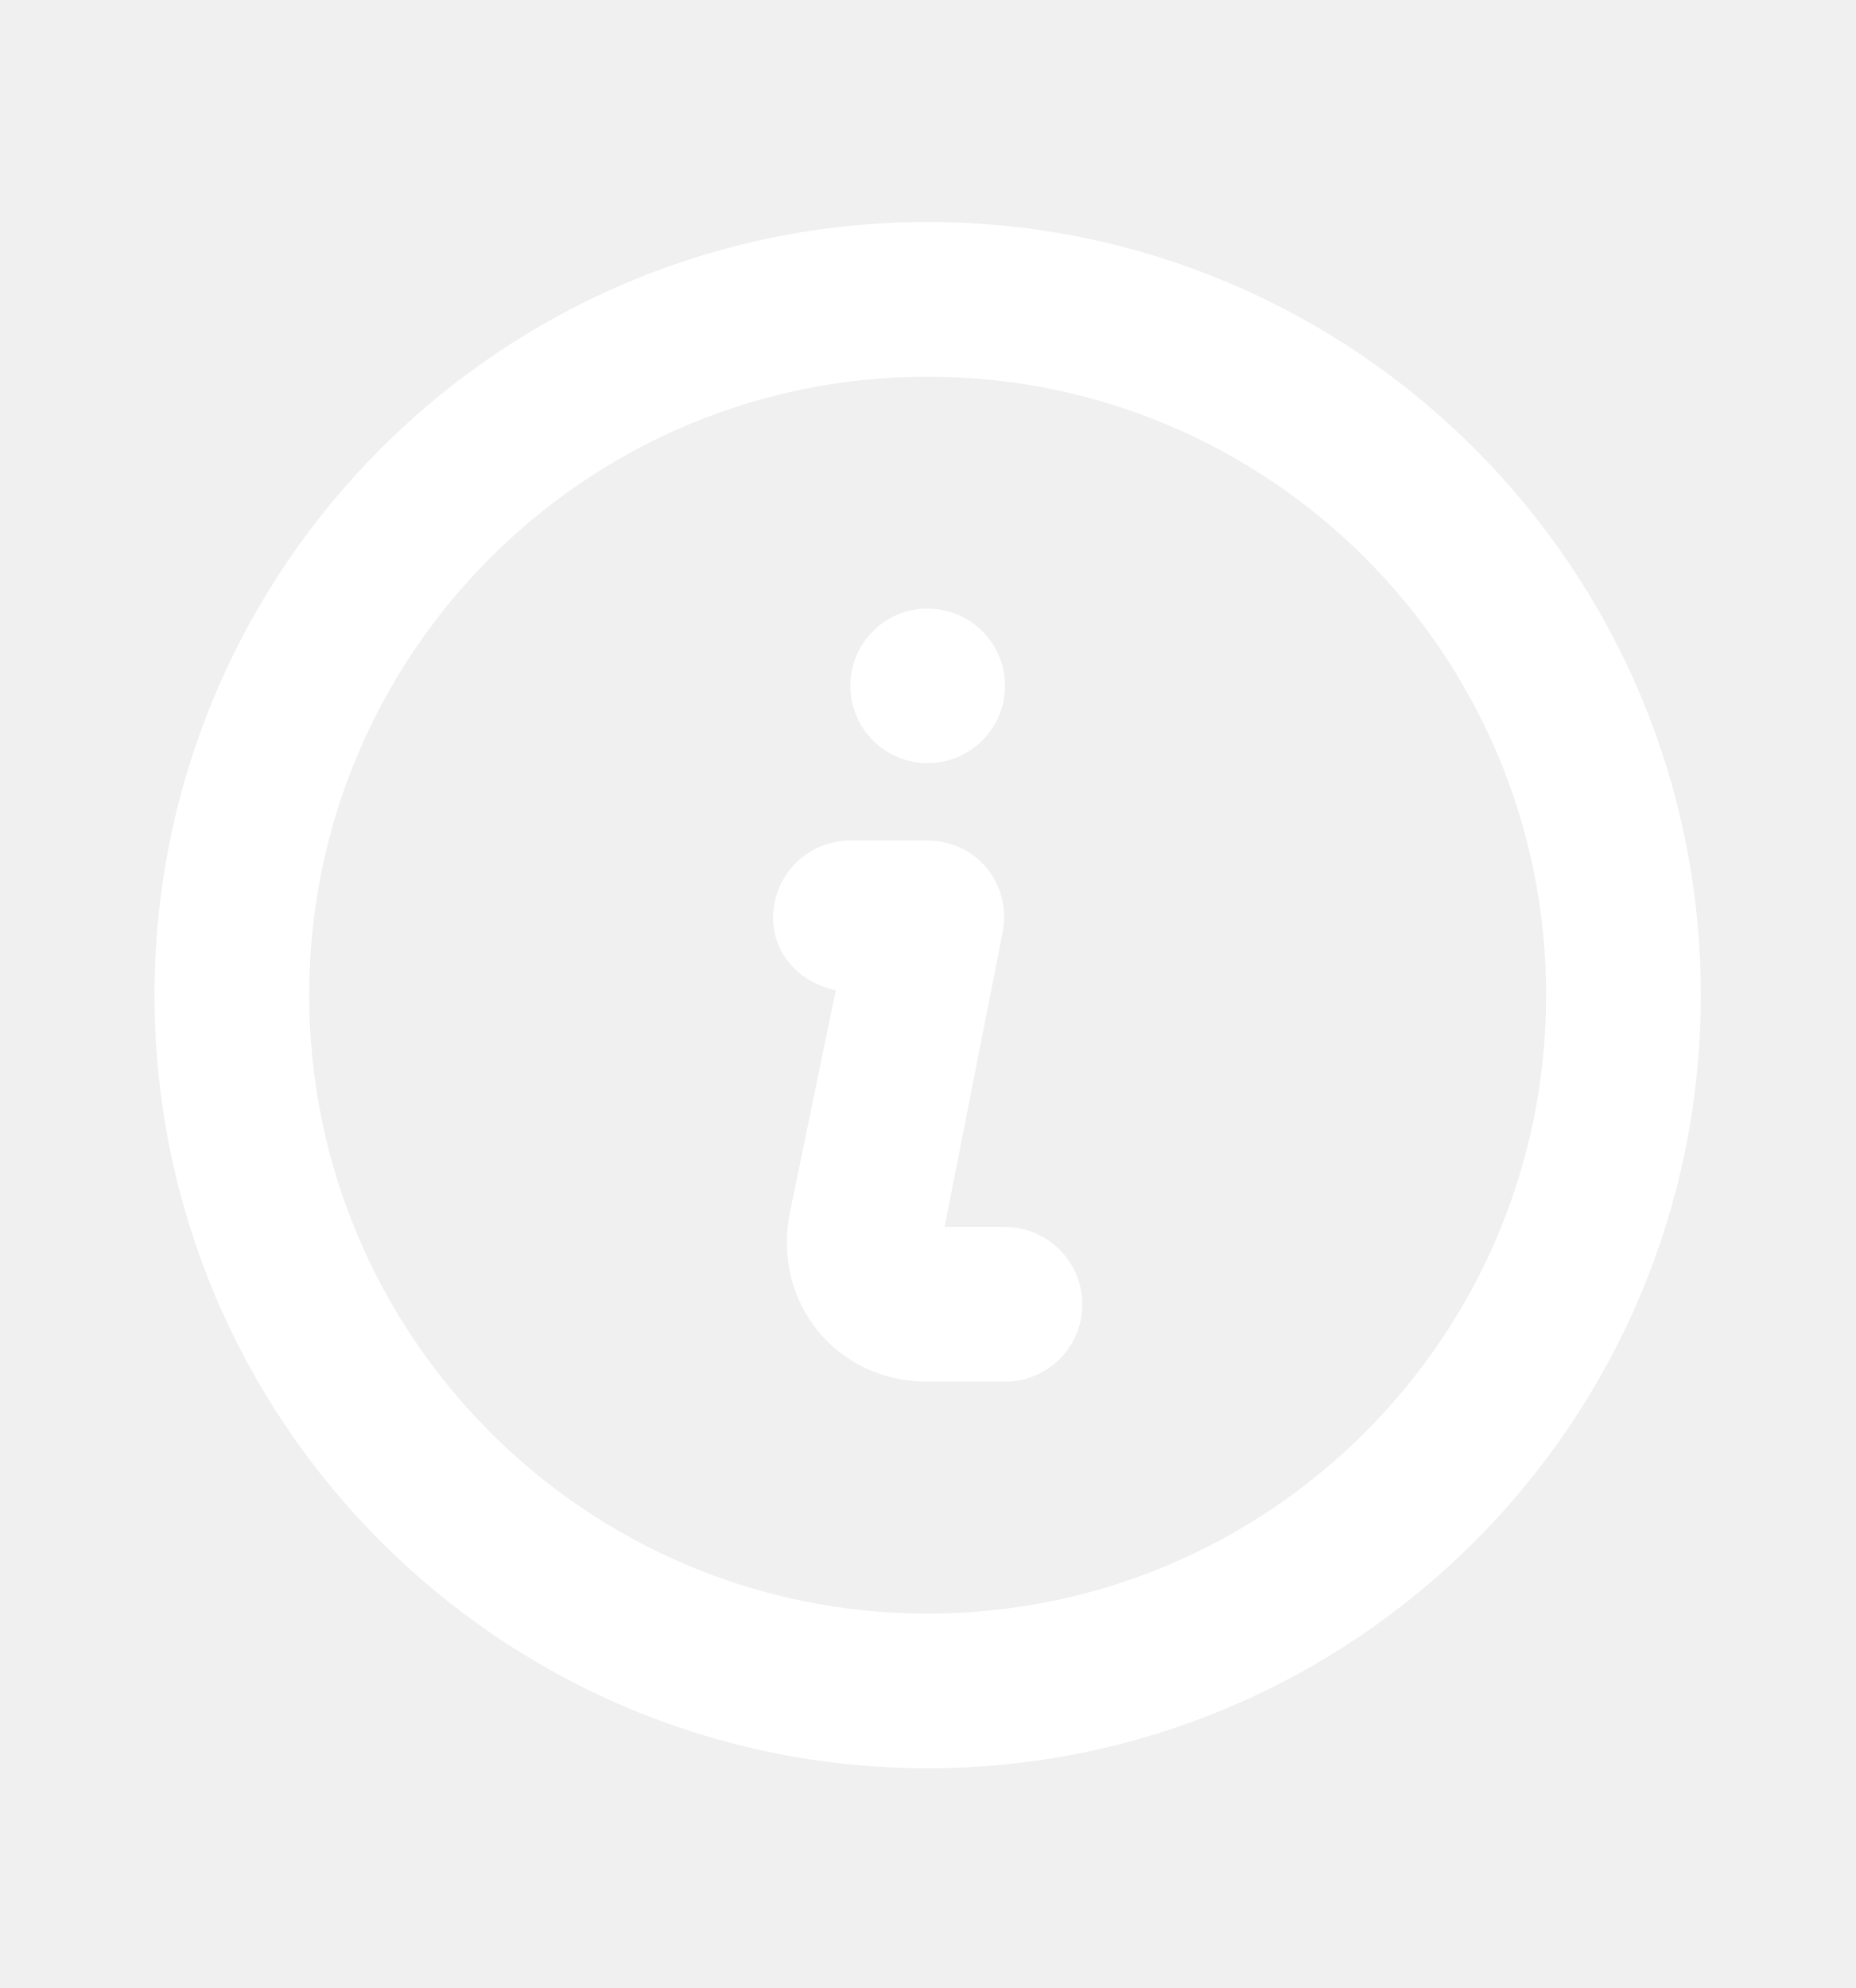
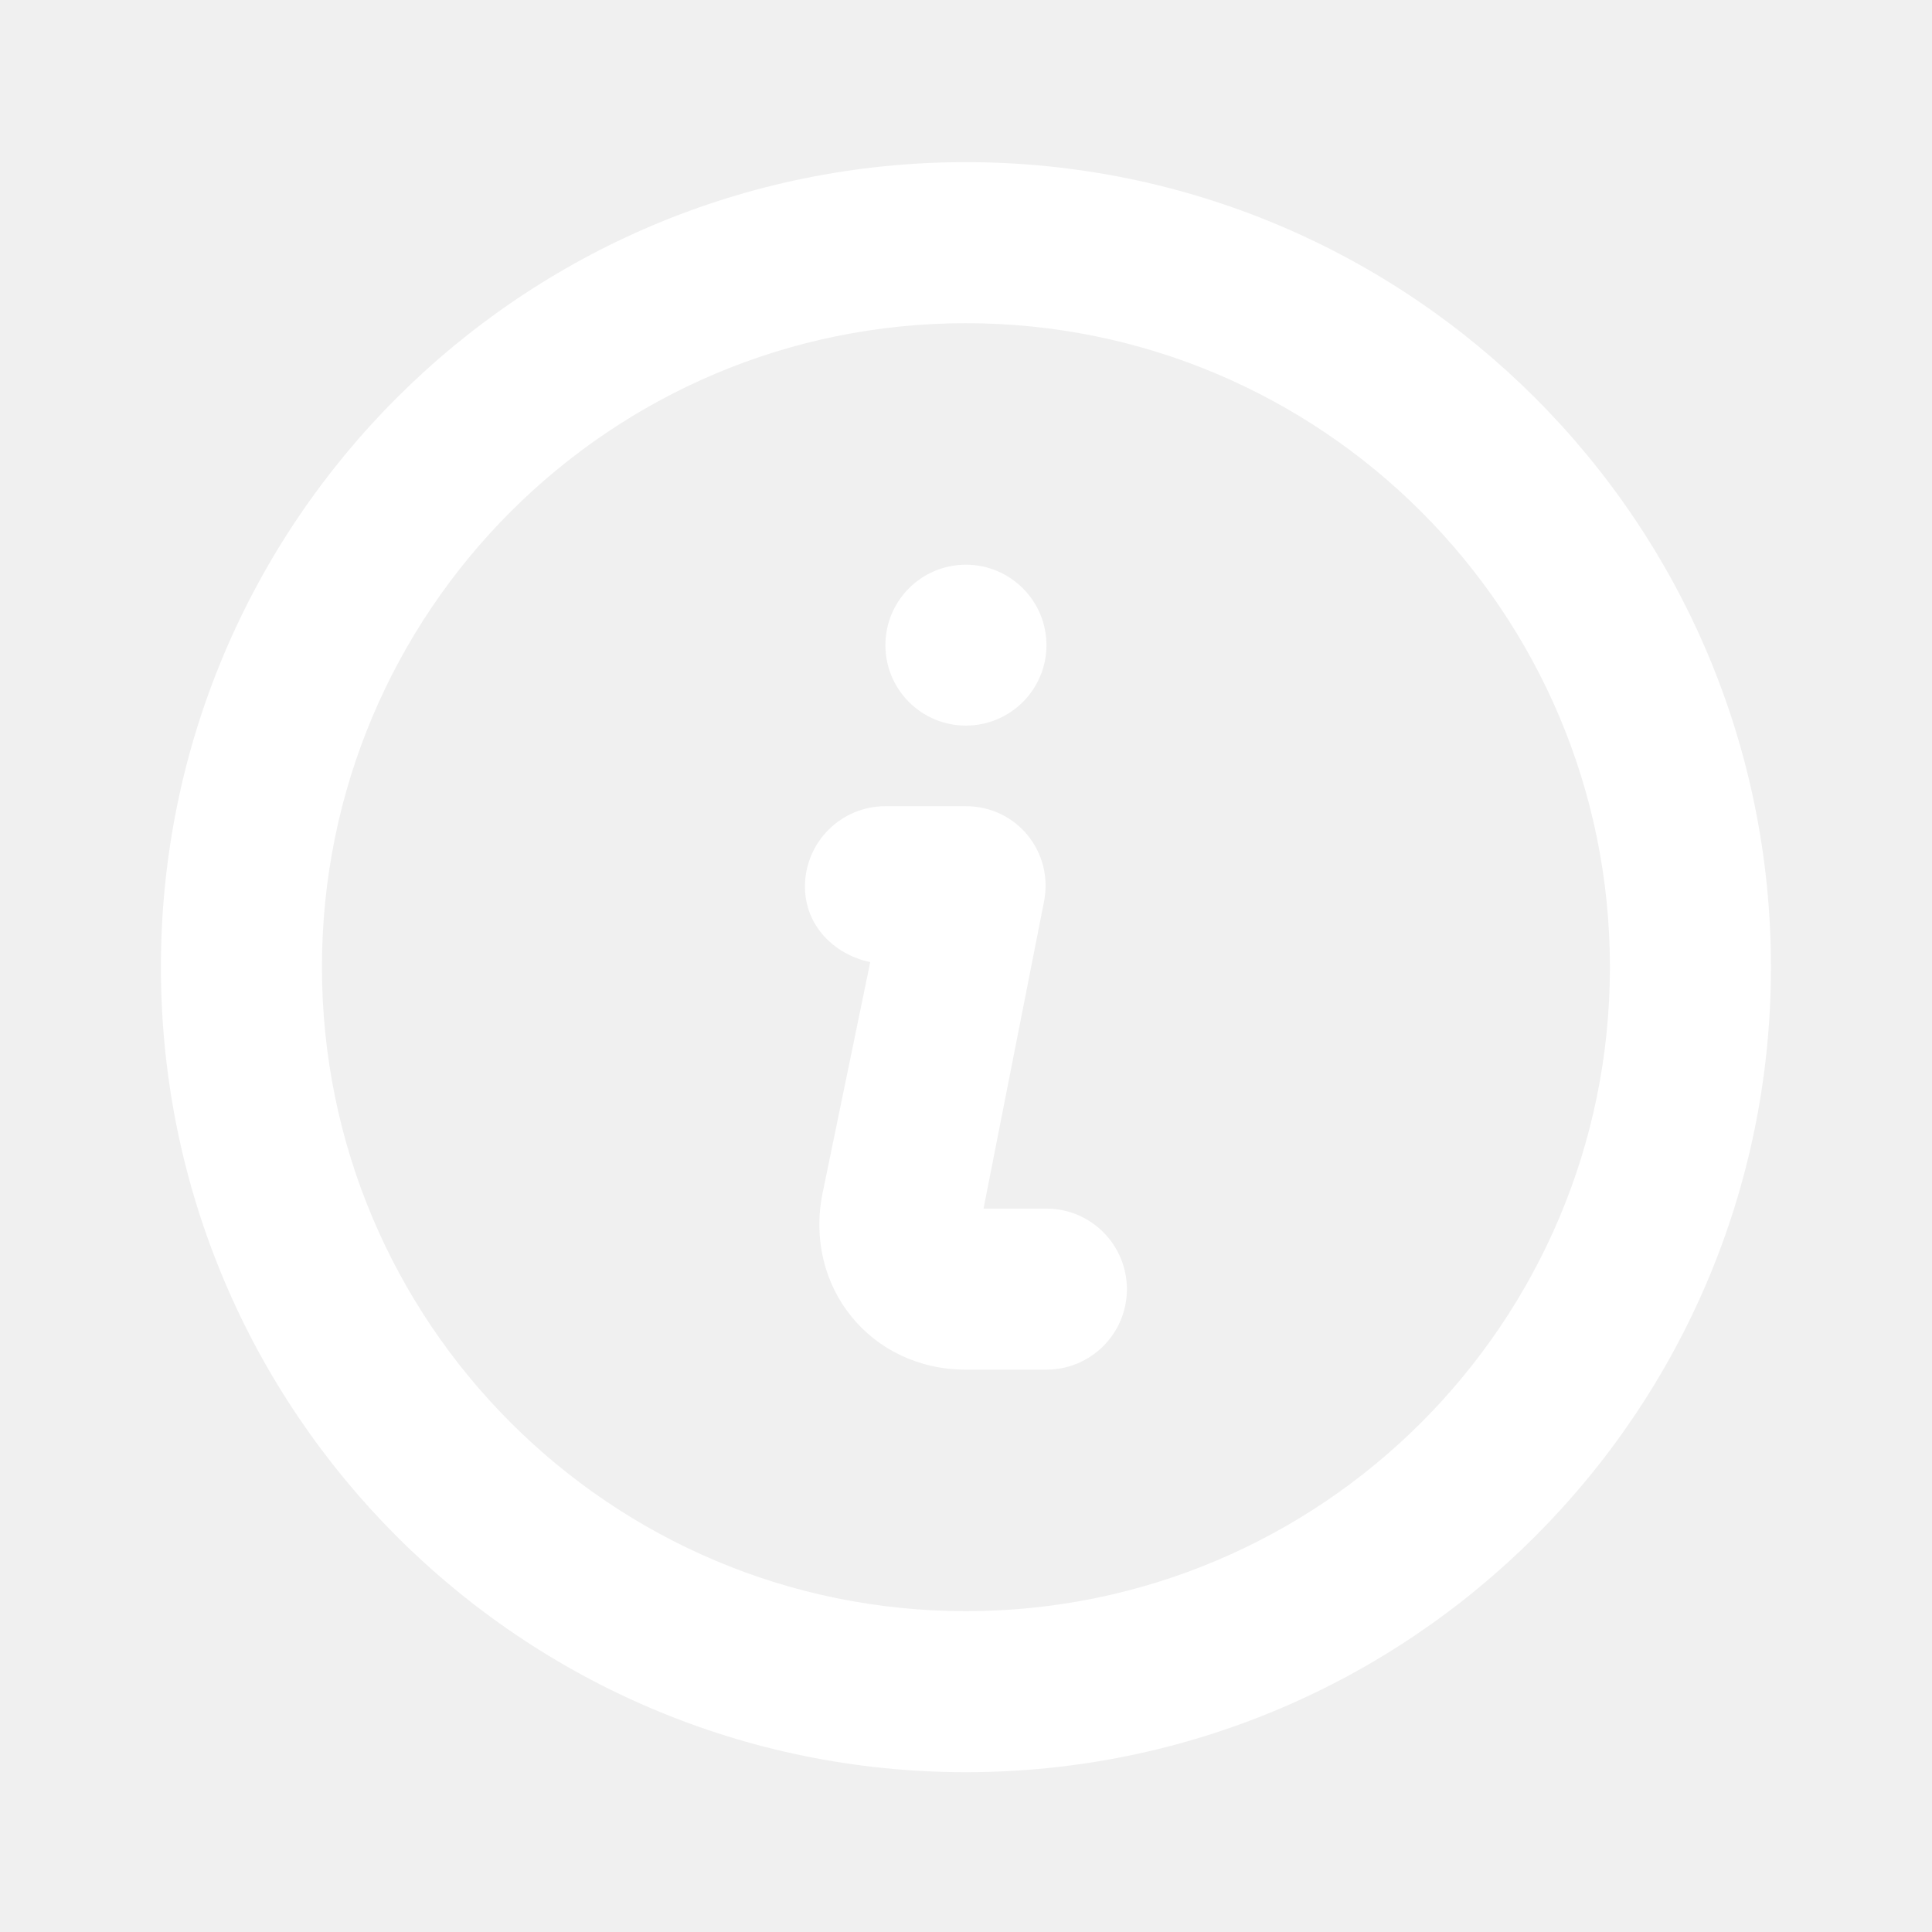
- <svg xmlns="http://www.w3.org/2000/svg" width="14" height="15" viewBox="0 0 14 15" fill="none">
-   <path opacity="0.989" d="M6.999 1.675C3.778 1.675 1.166 4.286 1.166 7.508C1.166 10.73 3.778 13.342 6.999 13.342C10.221 13.342 12.833 10.73 12.833 7.508C12.833 4.286 10.221 1.675 6.999 1.675ZM6.999 2.842C9.577 2.842 11.666 4.931 11.666 7.508C11.666 10.085 9.577 12.175 6.999 12.175C4.422 12.175 2.333 10.085 2.333 7.508C2.333 4.931 4.422 2.842 6.999 2.842ZM6.999 4.592C6.677 4.592 6.416 4.853 6.416 5.175C6.416 5.497 6.677 5.758 6.999 5.758C7.321 5.758 7.583 5.497 7.583 5.175C7.583 4.853 7.321 4.592 6.999 4.592ZM6.416 6.342C6.094 6.342 5.833 6.603 5.833 6.925C5.833 7.206 6.042 7.416 6.306 7.472L5.96 9.149C5.825 9.826 6.309 10.425 6.999 10.425H7.583C7.905 10.425 8.166 10.164 8.166 9.842C8.166 9.52 7.905 9.258 7.583 9.258H7.127L7.565 7.035C7.637 6.673 7.367 6.342 6.999 6.342C6.926 6.342 6.511 6.342 6.416 6.342Z" fill="white" />
+ <svg xmlns="http://www.w3.org/2000/svg" width="14" height="14" viewBox="0 0 14 14" fill="none">
+   <path opacity="0.989" d="M6.999 1.175C3.778 1.175 1.166 3.786 1.166 7.008C1.166 10.23 3.778 12.842 6.999 12.842C10.221 12.842 12.833 10.23 12.833 7.008C12.833 3.786 10.221 1.175 6.999 1.175ZM6.999 2.342C9.577 2.342 11.666 4.431 11.666 7.008C11.666 9.585 9.577 11.675 6.999 11.675C4.422 11.675 2.333 9.585 2.333 7.008C2.333 4.431 4.422 2.342 6.999 2.342ZM6.999 4.092C6.677 4.092 6.416 4.353 6.416 4.675C6.416 4.997 6.677 5.258 6.999 5.258C7.321 5.258 7.583 4.997 7.583 4.675C7.583 4.353 7.321 4.092 6.999 4.092ZM6.416 5.842C6.094 5.842 5.833 6.103 5.833 6.425C5.833 6.706 6.042 6.916 6.306 6.972L5.96 8.649C5.825 9.326 6.309 9.925 6.999 9.925H7.583C7.905 9.925 8.166 9.664 8.166 9.342C8.166 9.02 7.905 8.758 7.583 8.758H7.127L7.565 6.535C7.637 6.173 7.367 5.842 6.999 5.842C6.926 5.842 6.511 5.842 6.416 5.842Z" fill="white" />
</svg>
